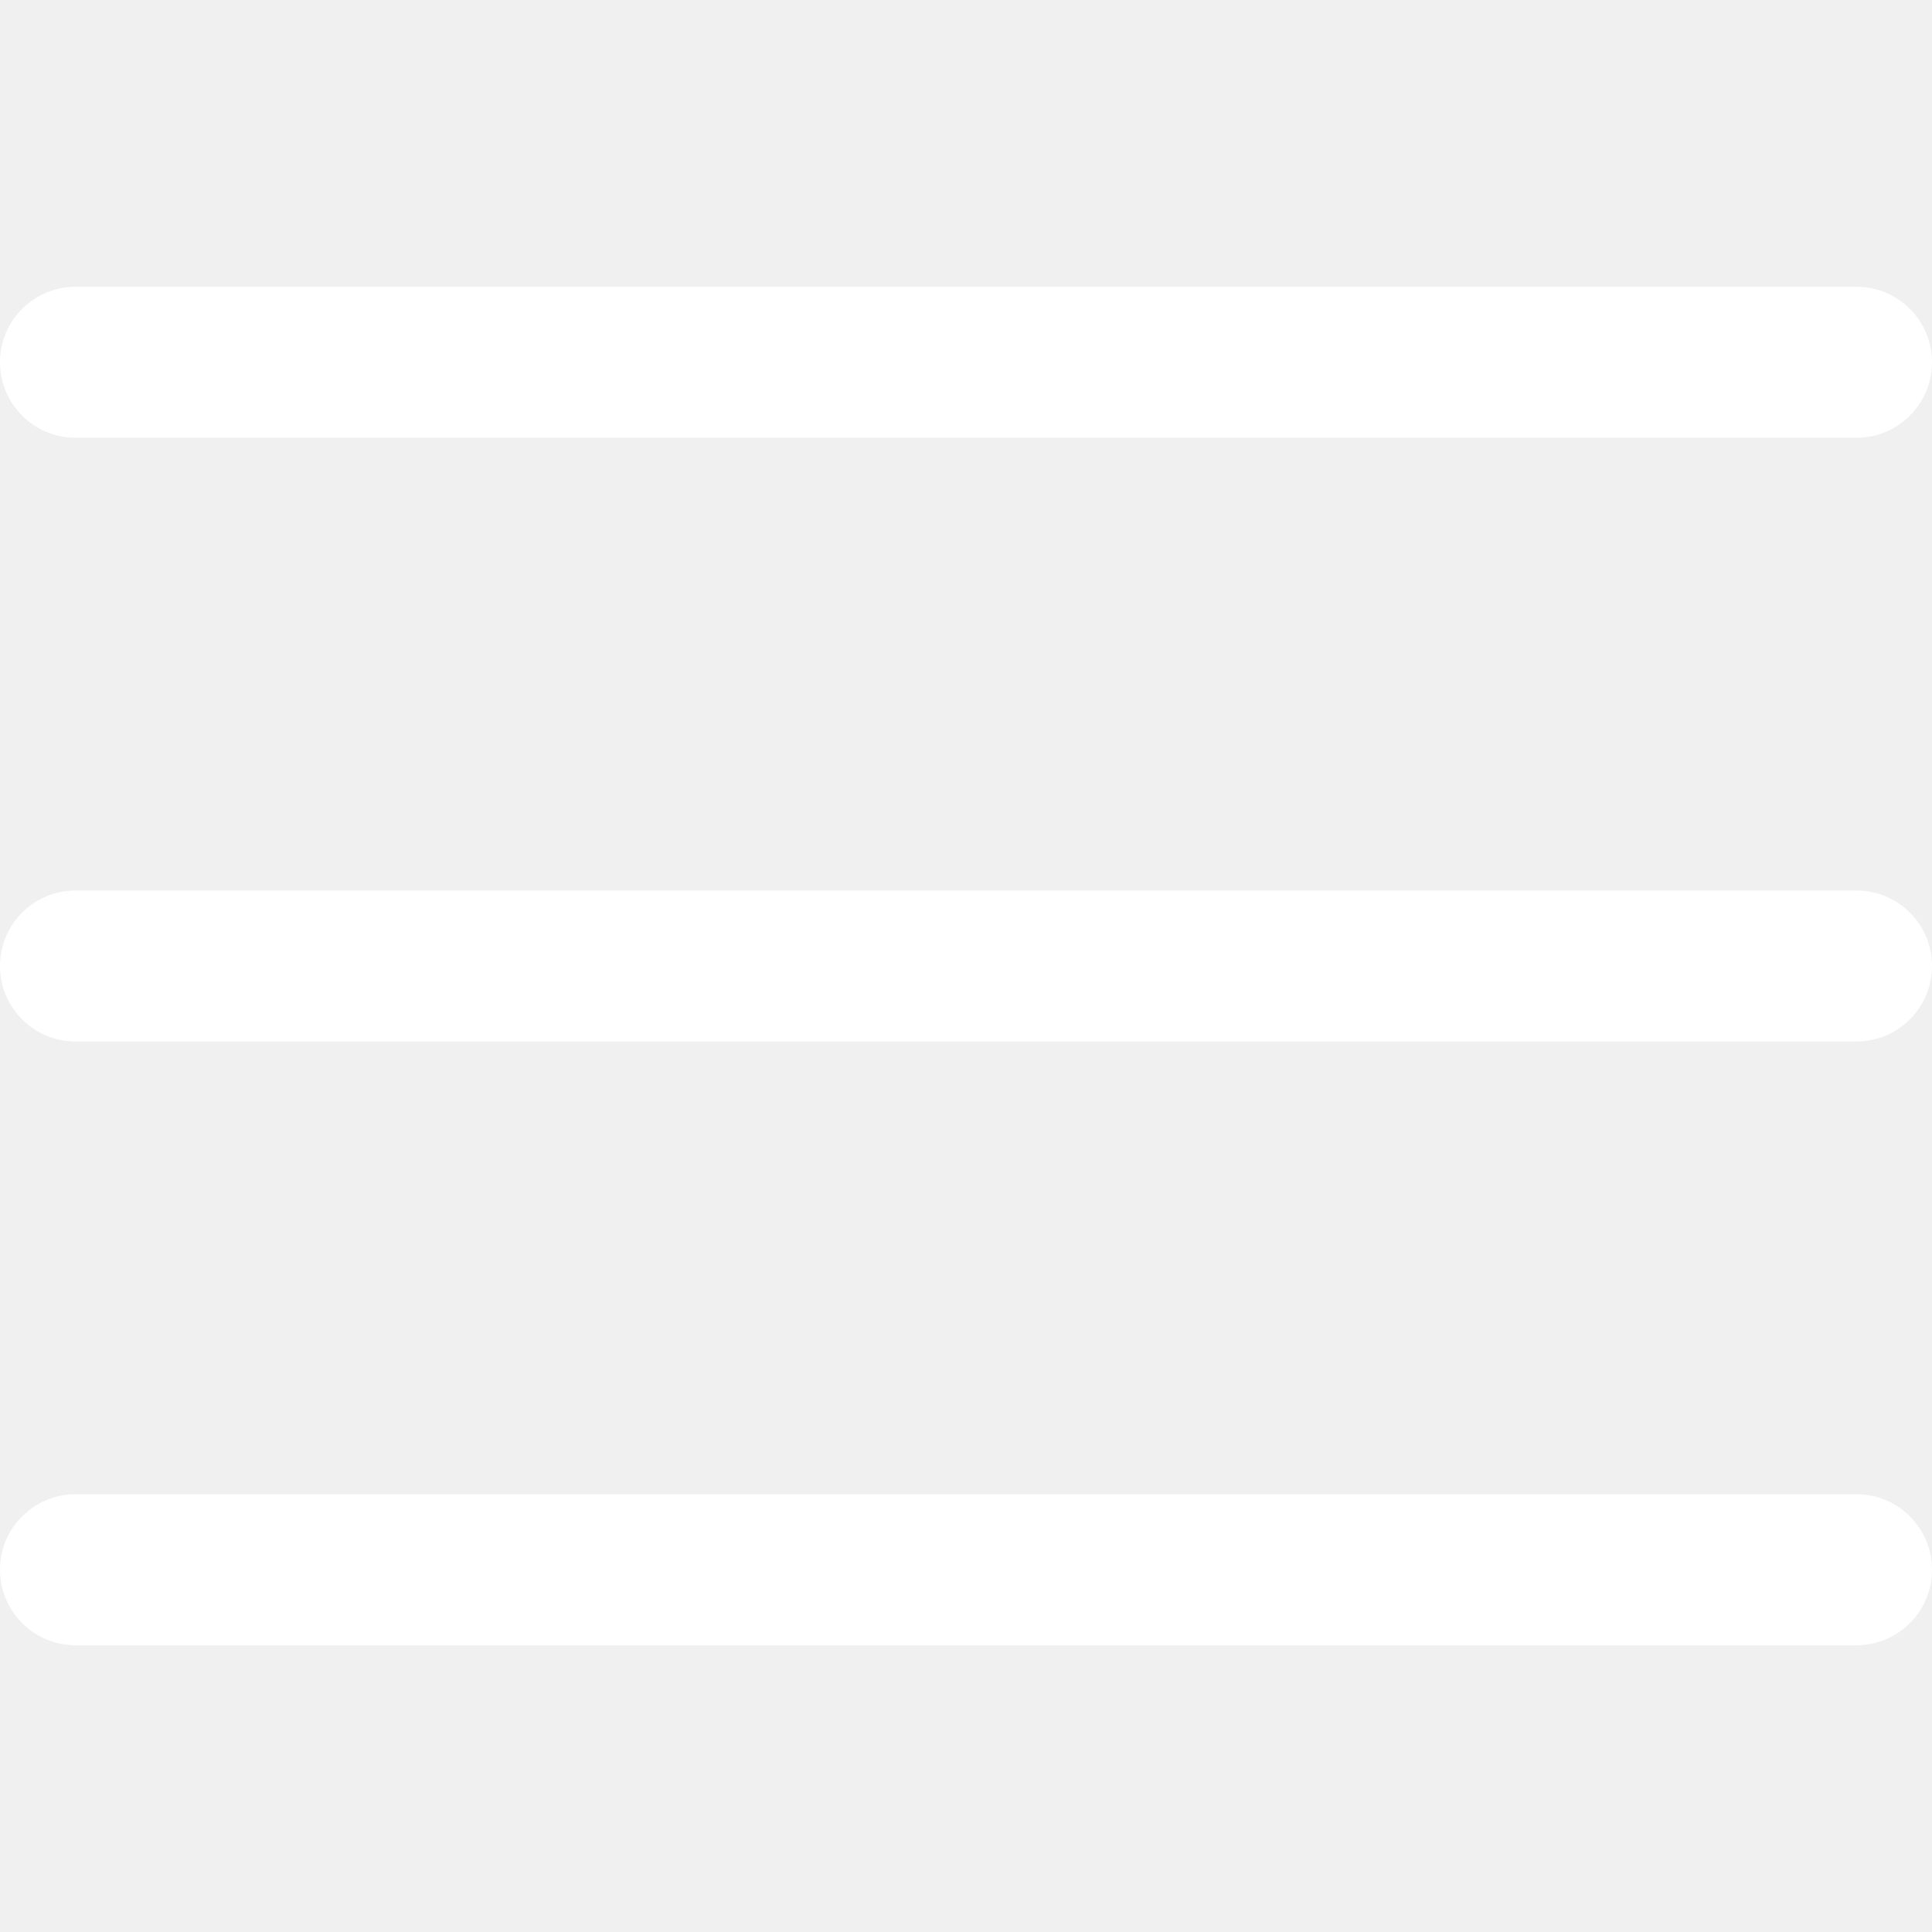
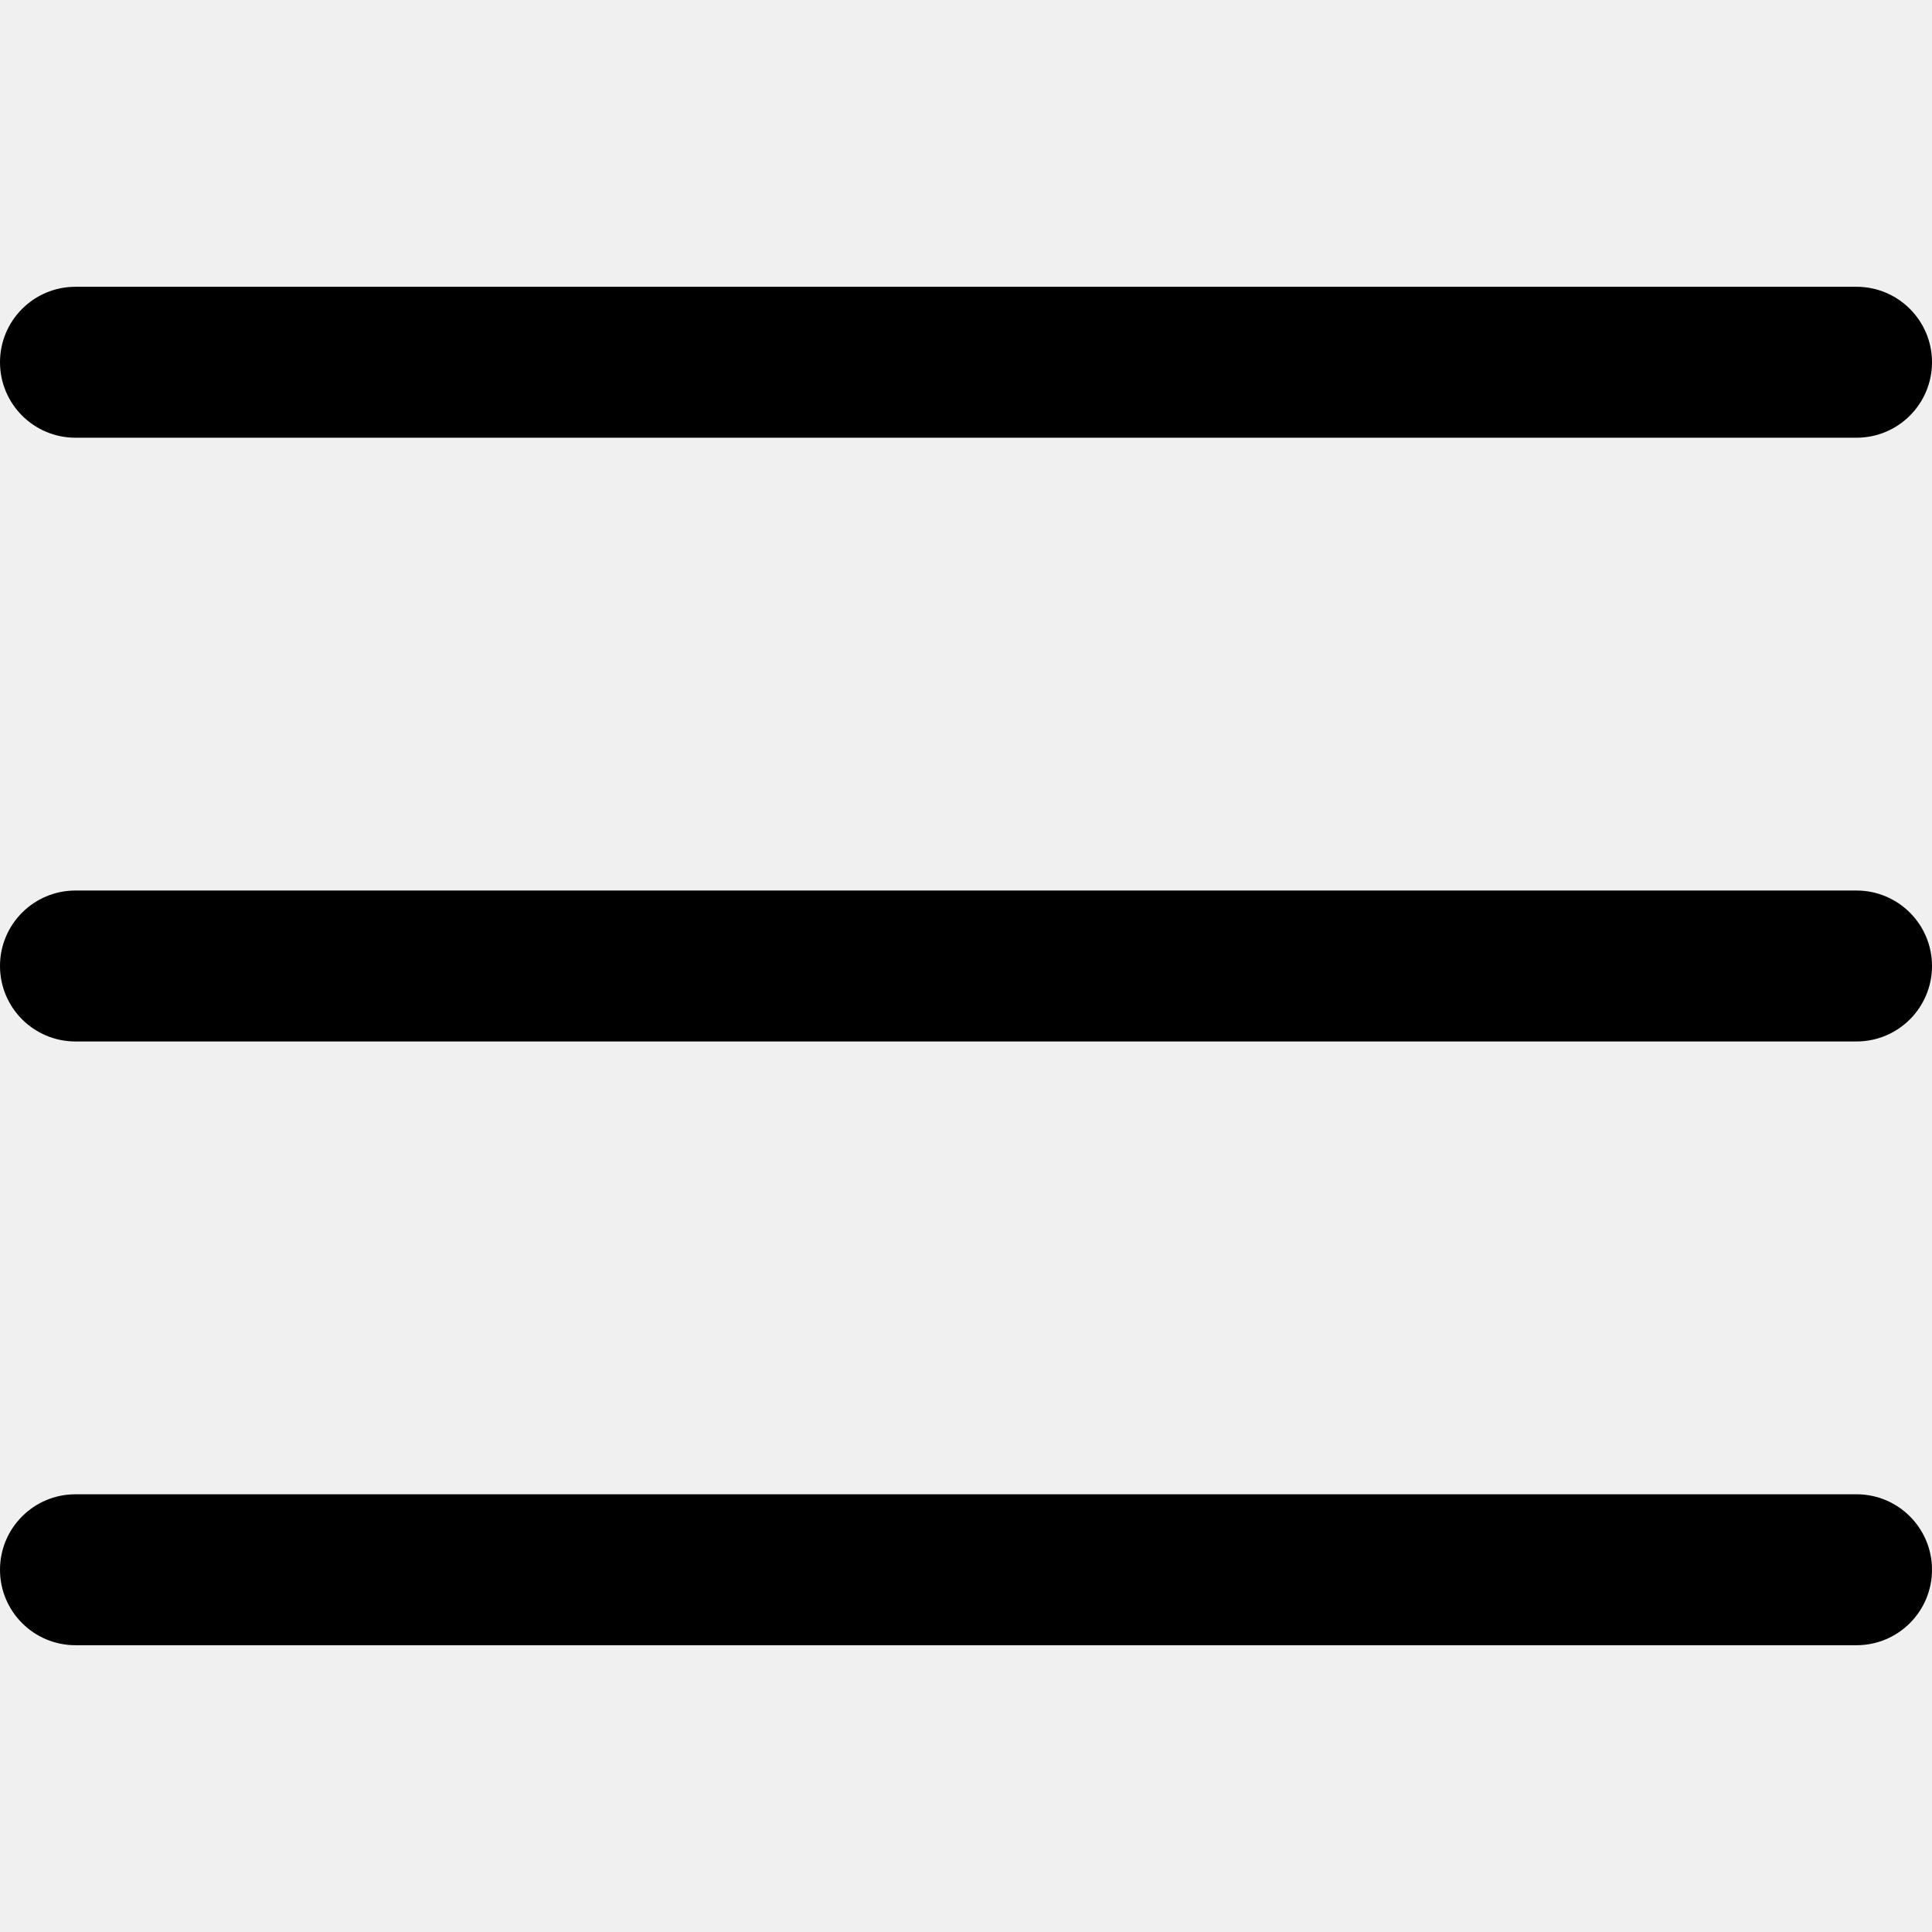
<svg xmlns="http://www.w3.org/2000/svg" x="0px" y="0px" viewBox="0 0 512 512" width="30" height="30" style="enable-background:new 0 0 512 512;" xml:space="preserve">
  <g>
    <g>
-       <path fill="#ffffff" d="M492,236H20c-11.046,0-20,8.954-20,20c0,11.046,8.954,20,20,20h472c11.046,0,20-8.954,20-20S503.046,236,492,236z" />
+       <path d="M492,236H20c-11.046,0-20,8.954-20,20c0,11.046,8.954,20,20,20h472c11.046,0,20-8.954,20-20S503.046,236,492,236z" />
    </g>
  </g>
  <g>
    <g>
-       <path fill="#ffffff" d="M492,76H20C8.954,76,0,84.954,0,96s8.954,20,20,20h472c11.046,0,20-8.954,20-20S503.046,76,492,76z" />
+       <path d="M492,76H20C8.954,76,0,84.954,0,96s8.954,20,20,20h472c11.046,0,20-8.954,20-20S503.046,76,492,76z" />
    </g>
  </g>
  <g>
    <g>
-       <path fill="#ffffff" d="M492,396H20c-11.046,0-20,8.954-20,20c0,11.046,8.954,20,20,20h472c11.046,0,20-8.954,20-20    C512,404.954,503.046,396,492,396z" />
+       <path d="M492,396H20c-11.046,0-20,8.954-20,20c0,11.046,8.954,20,20,20h472c11.046,0,20-8.954,20-20    C512,404.954,503.046,396,492,396z" />
    </g>
  </g>
</svg>
